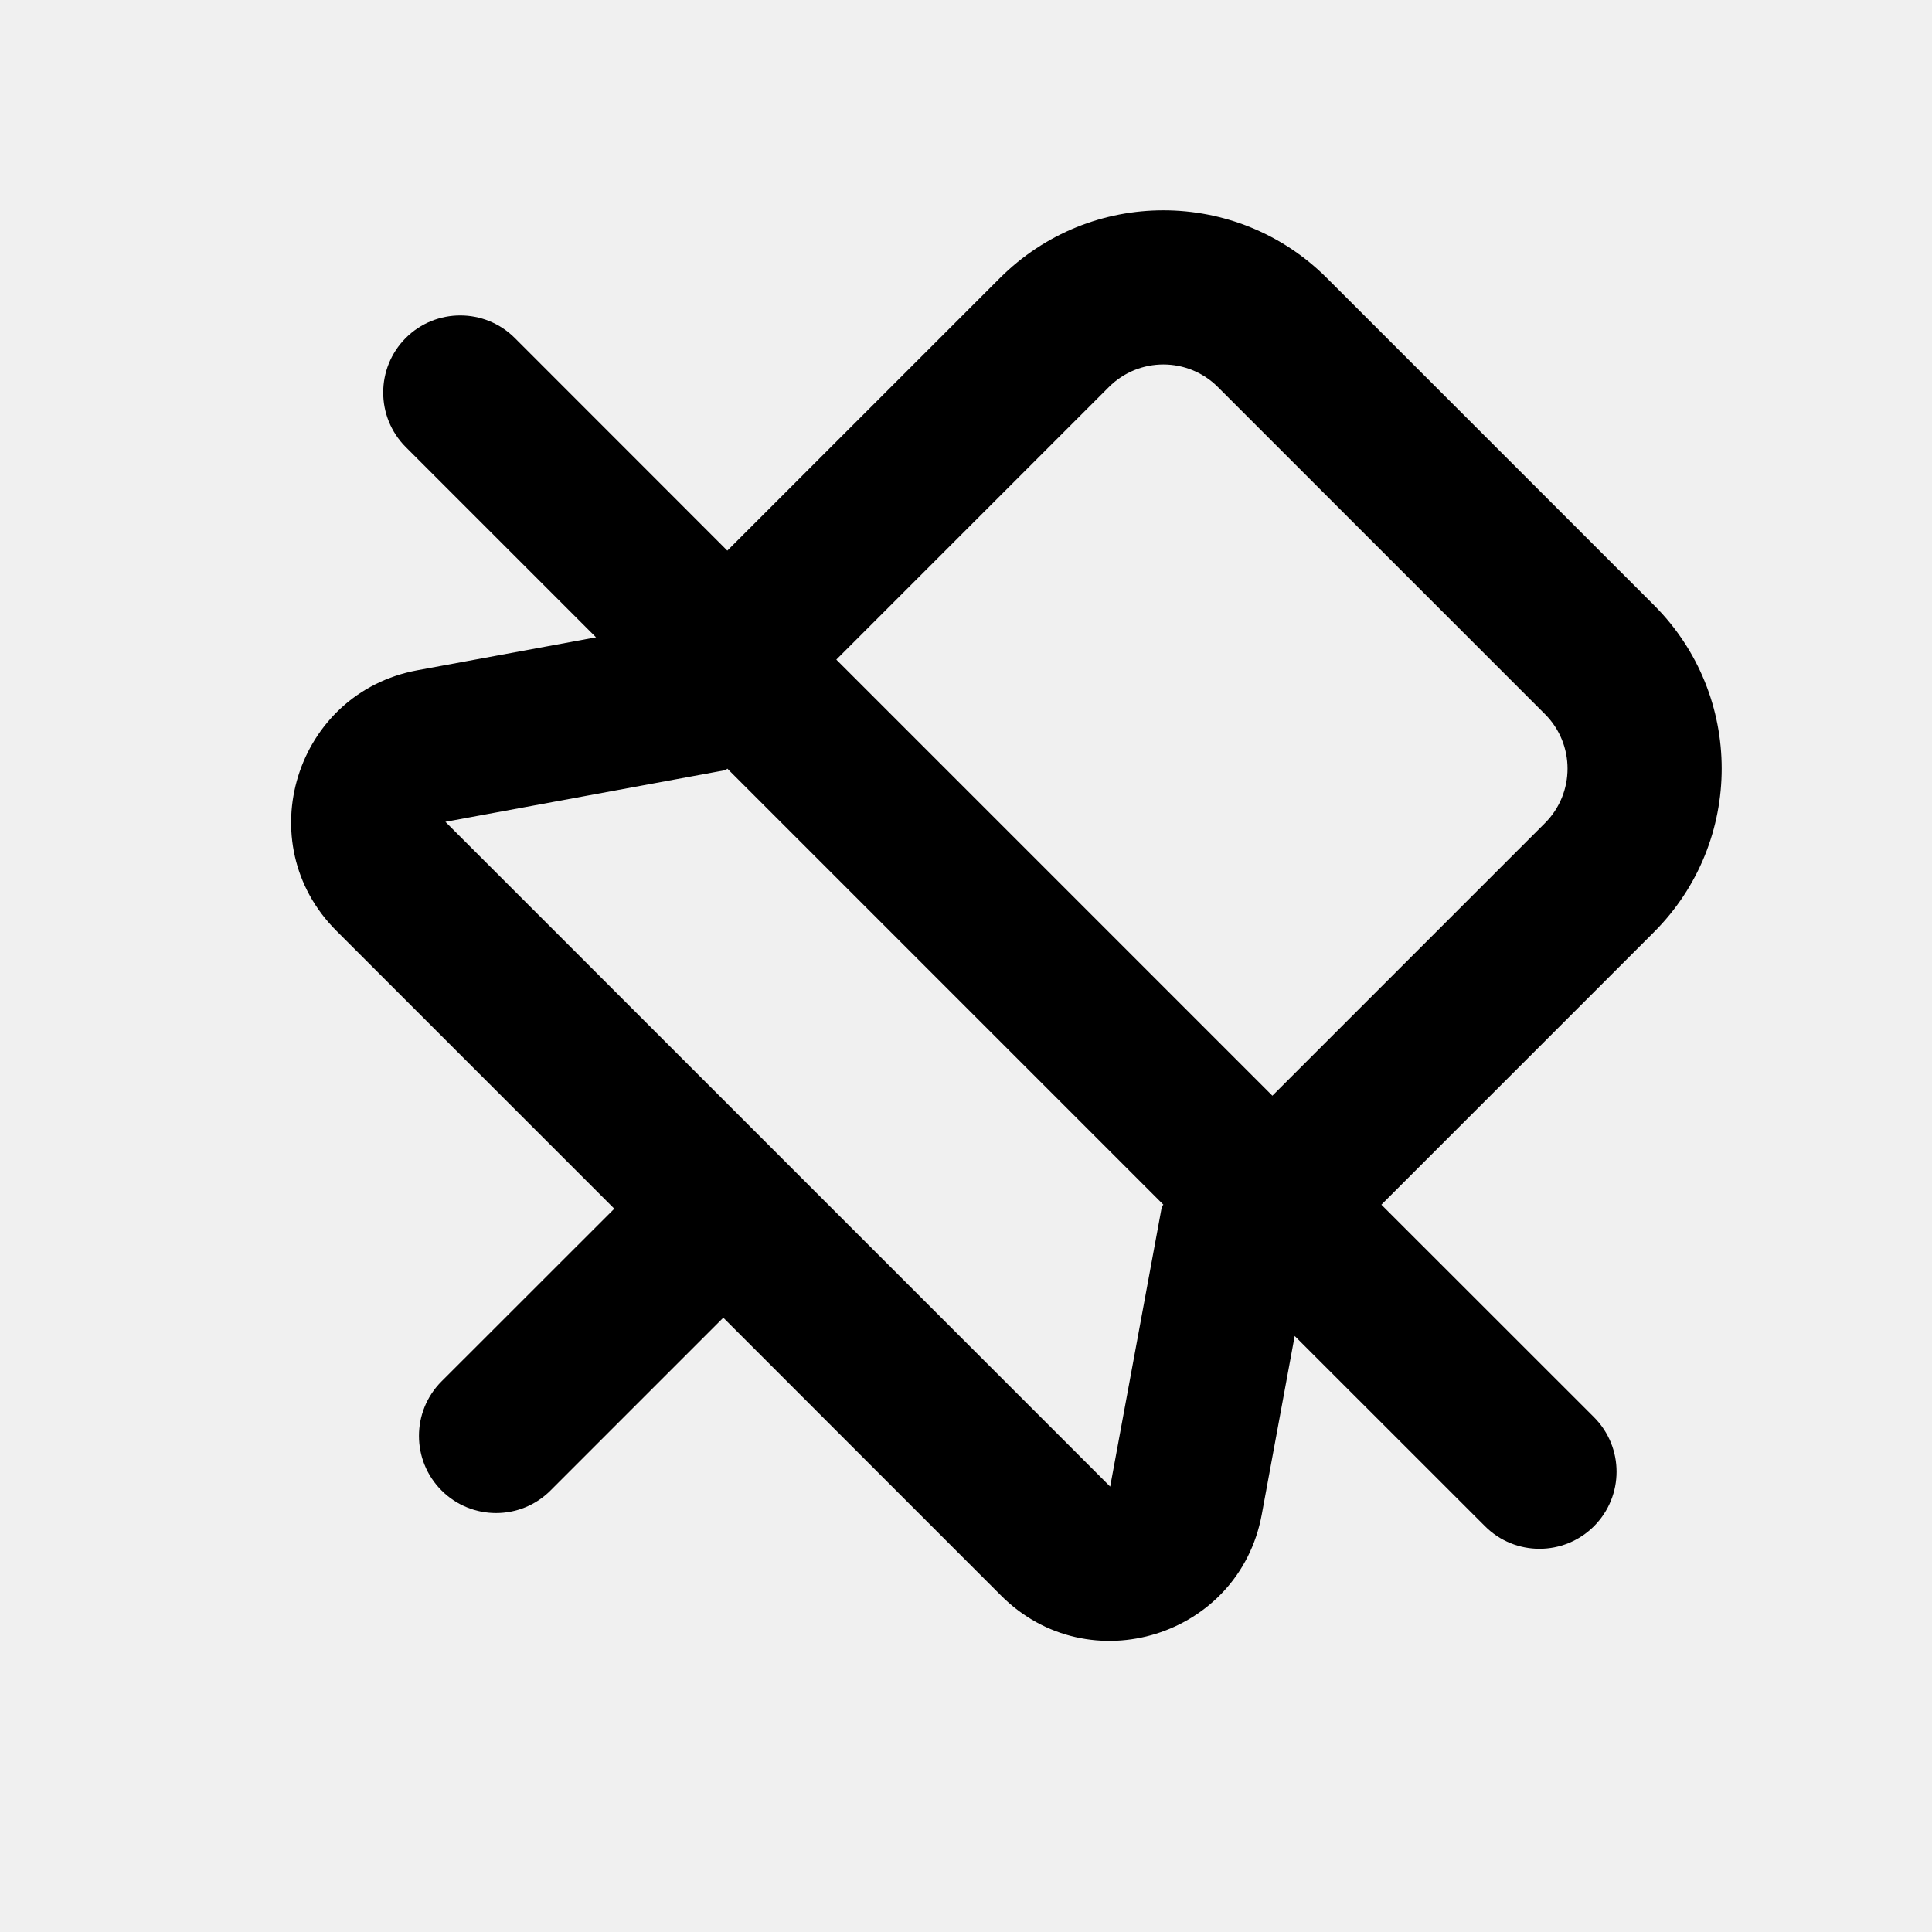
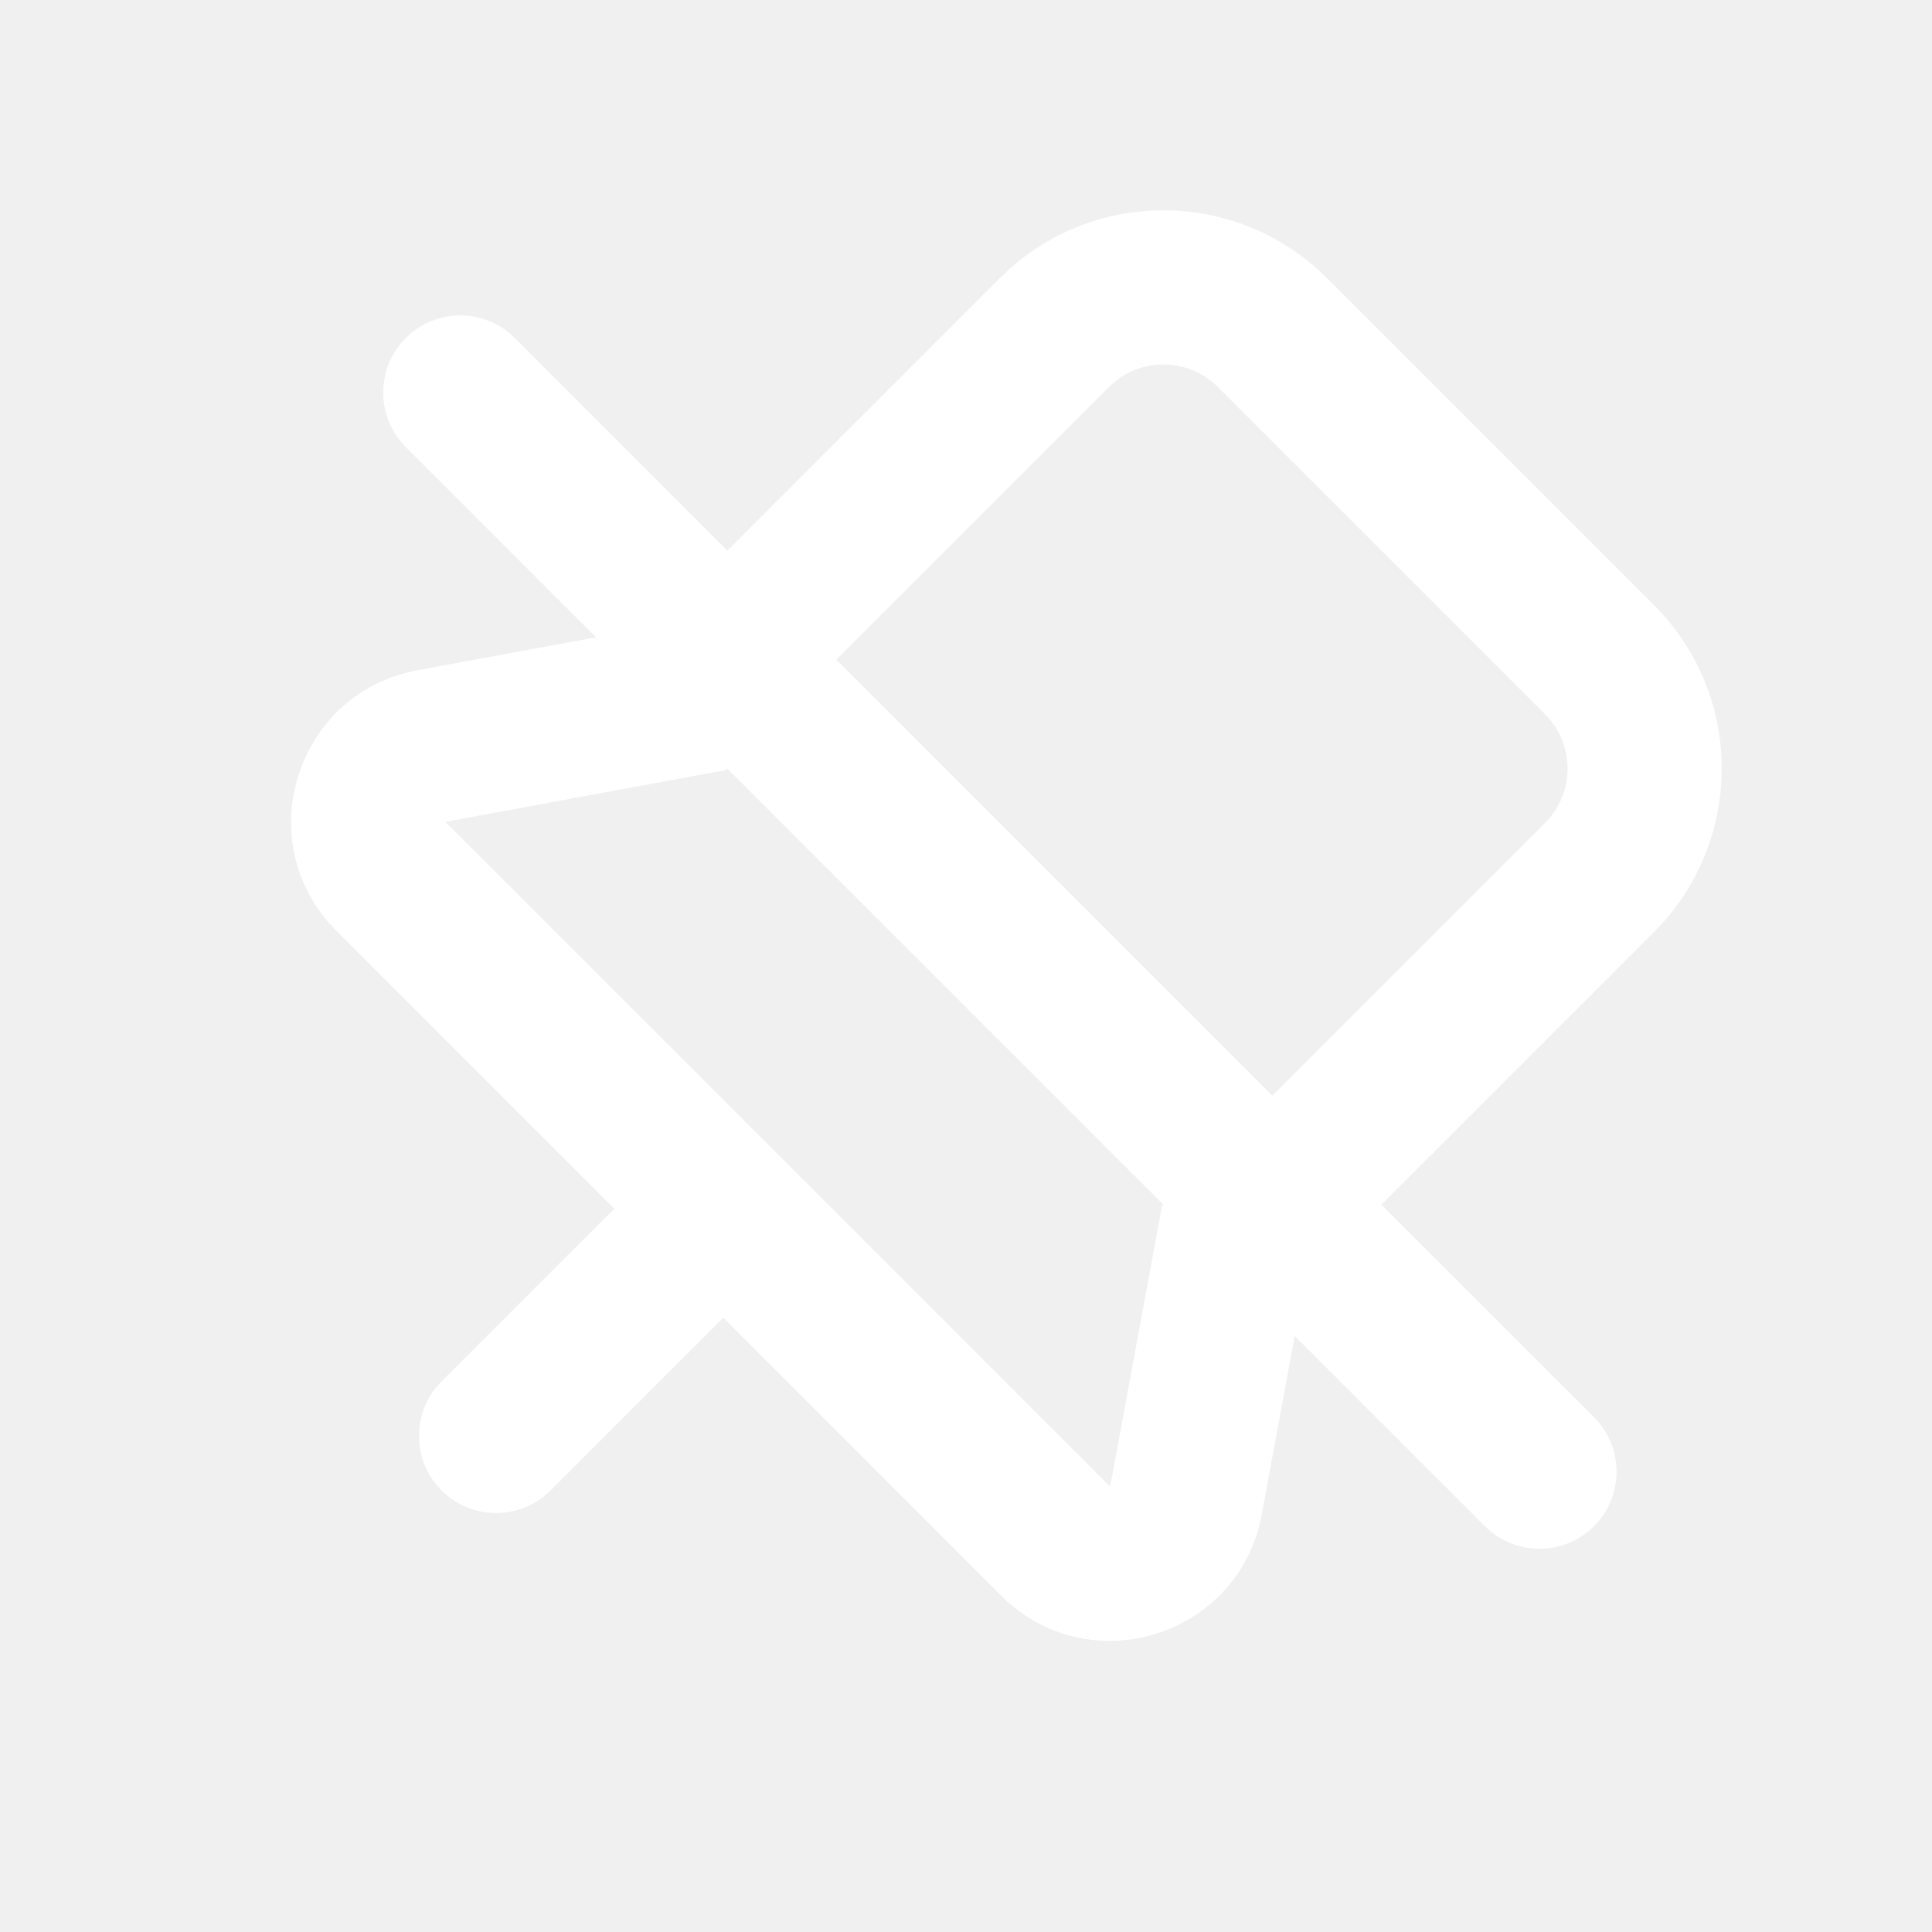
- <svg xmlns="http://www.w3.org/2000/svg" width="800px" height="800px" viewBox="0 0 24 24" fill="none">
-   <path fill-rule="evenodd" clip-rule="evenodd" d="M12.421 3.454C13.543 2.332 15.361 2.332 16.483 3.454L20.546 7.517C21.668 8.638 21.668 10.457 20.546 11.579L17.16 14.965L19.801 17.605C20.175 17.979 20.175 18.585 19.801 18.959C19.427 19.333 18.82 19.333 18.447 18.959L16.083 16.596L15.674 18.814C15.394 20.331 13.527 20.912 12.436 19.821L8.985 16.369L6.839 18.515C6.466 18.889 5.859 18.889 5.485 18.515C5.111 18.141 5.111 17.534 5.485 17.16L7.631 15.015L4.179 11.563C3.088 10.473 3.669 8.606 5.186 8.326L7.404 7.917L5.04 5.553C4.667 5.179 4.667 4.573 5.04 4.199C5.414 3.825 6.021 3.825 6.395 4.199L9.035 6.84L12.421 3.454ZM9.035 9.548L9.017 9.566L5.533 10.209L13.791 18.467L14.434 14.983L14.452 14.965L9.035 9.548ZM15.806 13.611L10.389 8.194L13.775 4.808C14.149 4.434 14.755 4.434 15.129 4.808L19.192 8.871C19.566 9.245 19.566 9.851 19.192 10.225L15.806 13.611Z" fill="#000000" />
+ <svg xmlns="http://www.w3.org/2000/svg" width="800px" height="800px" viewBox="0 0 24 24" fill="#fff">
+   <path fill-rule="evenodd" clip-rule="evenodd" d="M12.421 3.454C13.543 2.332 15.361 2.332 16.483 3.454L20.546 7.517C21.668 8.638 21.668 10.457 20.546 11.579L17.16 14.965L19.801 17.605C20.175 17.979 20.175 18.585 19.801 18.959C19.427 19.333 18.82 19.333 18.447 18.959L16.083 16.596L15.674 18.814C15.394 20.331 13.527 20.912 12.436 19.821L8.985 16.369L6.839 18.515C6.466 18.889 5.859 18.889 5.485 18.515C5.111 18.141 5.111 17.534 5.485 17.16L7.631 15.015L4.179 11.563C3.088 10.473 3.669 8.606 5.186 8.326L7.404 7.917L5.04 5.553C4.667 5.179 4.667 4.573 5.04 4.199C5.414 3.825 6.021 3.825 6.395 4.199L9.035 6.84L12.421 3.454ZM9.035 9.548L9.017 9.566L5.533 10.209L13.791 18.467L14.434 14.983L14.452 14.965L9.035 9.548ZM15.806 13.611L10.389 8.194L13.775 4.808C14.149 4.434 14.755 4.434 15.129 4.808L19.192 8.871C19.566 9.245 19.566 9.851 19.192 10.225L15.806 13.611Z" />
</svg>
